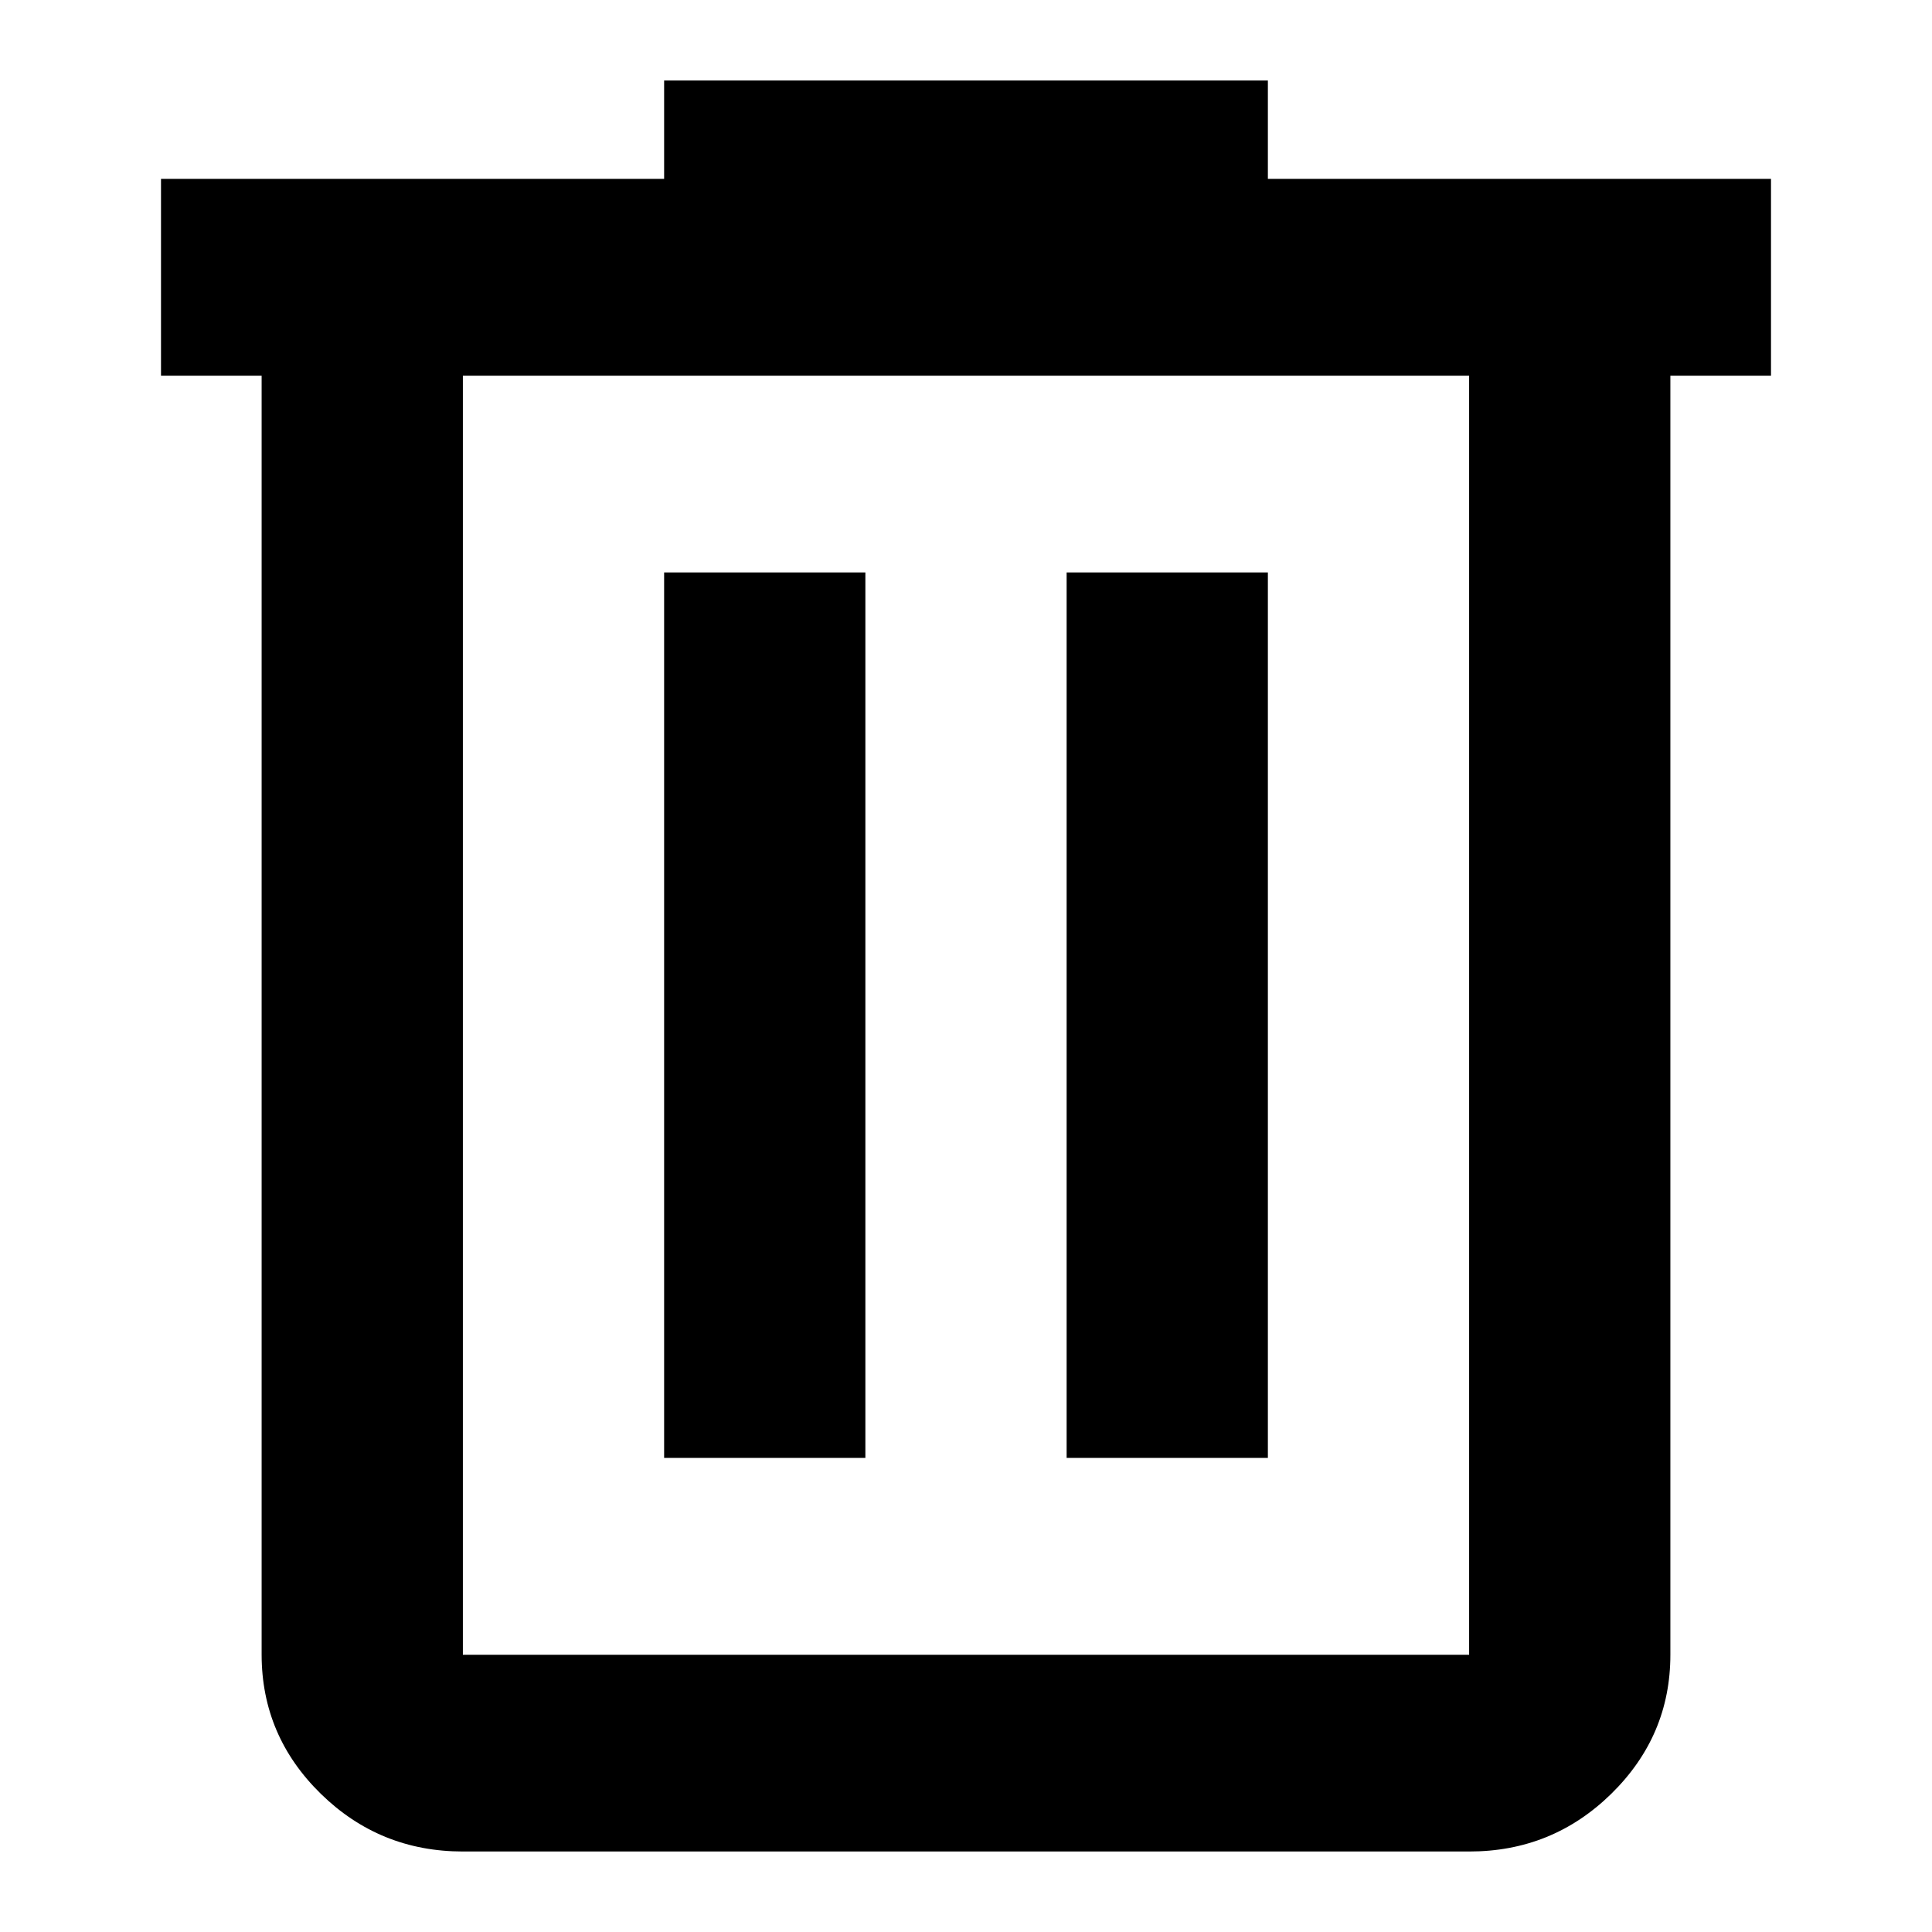
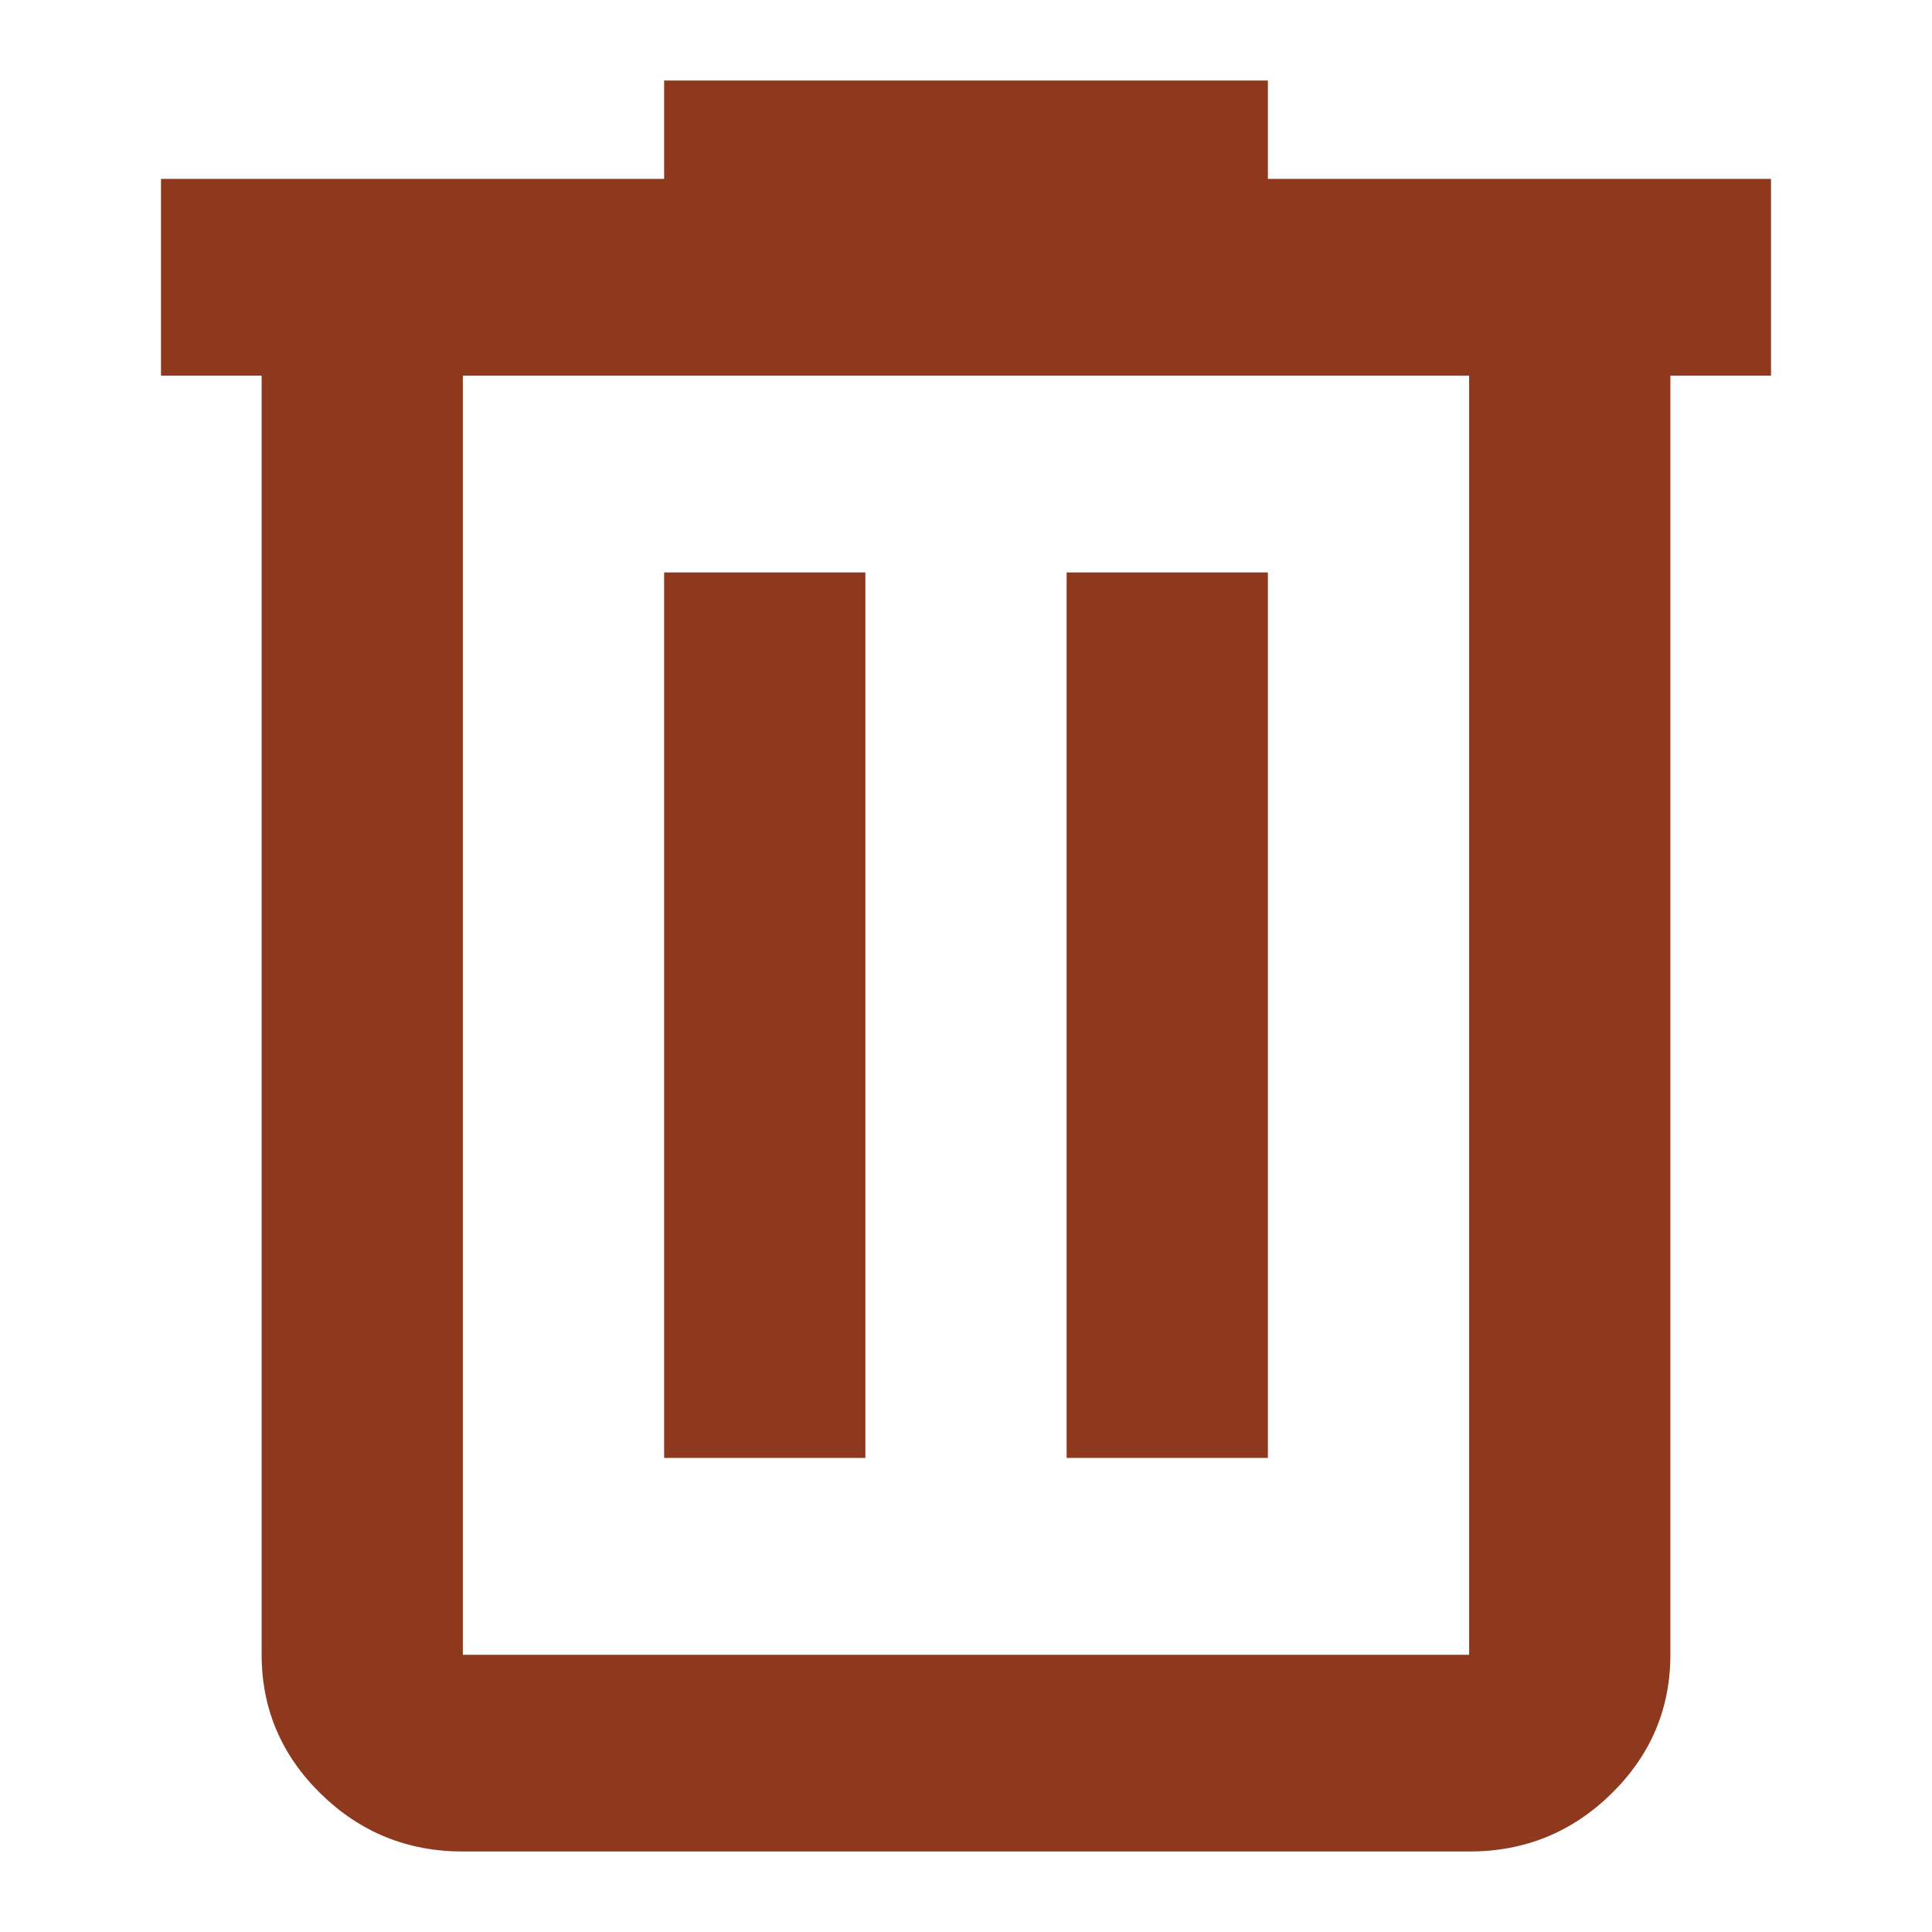
<svg xmlns="http://www.w3.org/2000/svg" width="24" height="24" viewBox="0 0 24 24" fill="none">
-   <path d="M5.75 23C5.062 23 4.474 22.761 3.985 22.283C3.496 21.804 3.251 21.229 3.25 20.556V4.667H2V2.222H8.25V1H15.75V2.222H22V4.667H20.75V20.556C20.75 21.228 20.505 21.803 20.016 22.283C19.527 22.762 18.938 23.001 18.25 23H5.75ZM18.25 4.667H5.75V20.556H18.25V4.667ZM8.25 18.111H10.75V7.111H8.25V18.111ZM13.25 18.111H15.75V7.111H13.25V18.111Z" fill="black" />
+   <path d="M5.75 23C5.062 23 4.474 22.761 3.985 22.283C3.496 21.804 3.251 21.229 3.25 20.556V4.667H2V2.222H8.25V1H15.75V2.222H22V4.667H20.75V20.556C20.75 21.228 20.505 21.803 20.016 22.283C19.527 22.762 18.938 23.001 18.25 23H5.75ZM18.25 4.667H5.75V20.556H18.25V4.667ZM8.25 18.111H10.75V7.111H8.25V18.111ZM13.25 18.111H15.75V7.111H13.25V18.111Z" fill="#8E381D" />
</svg>
